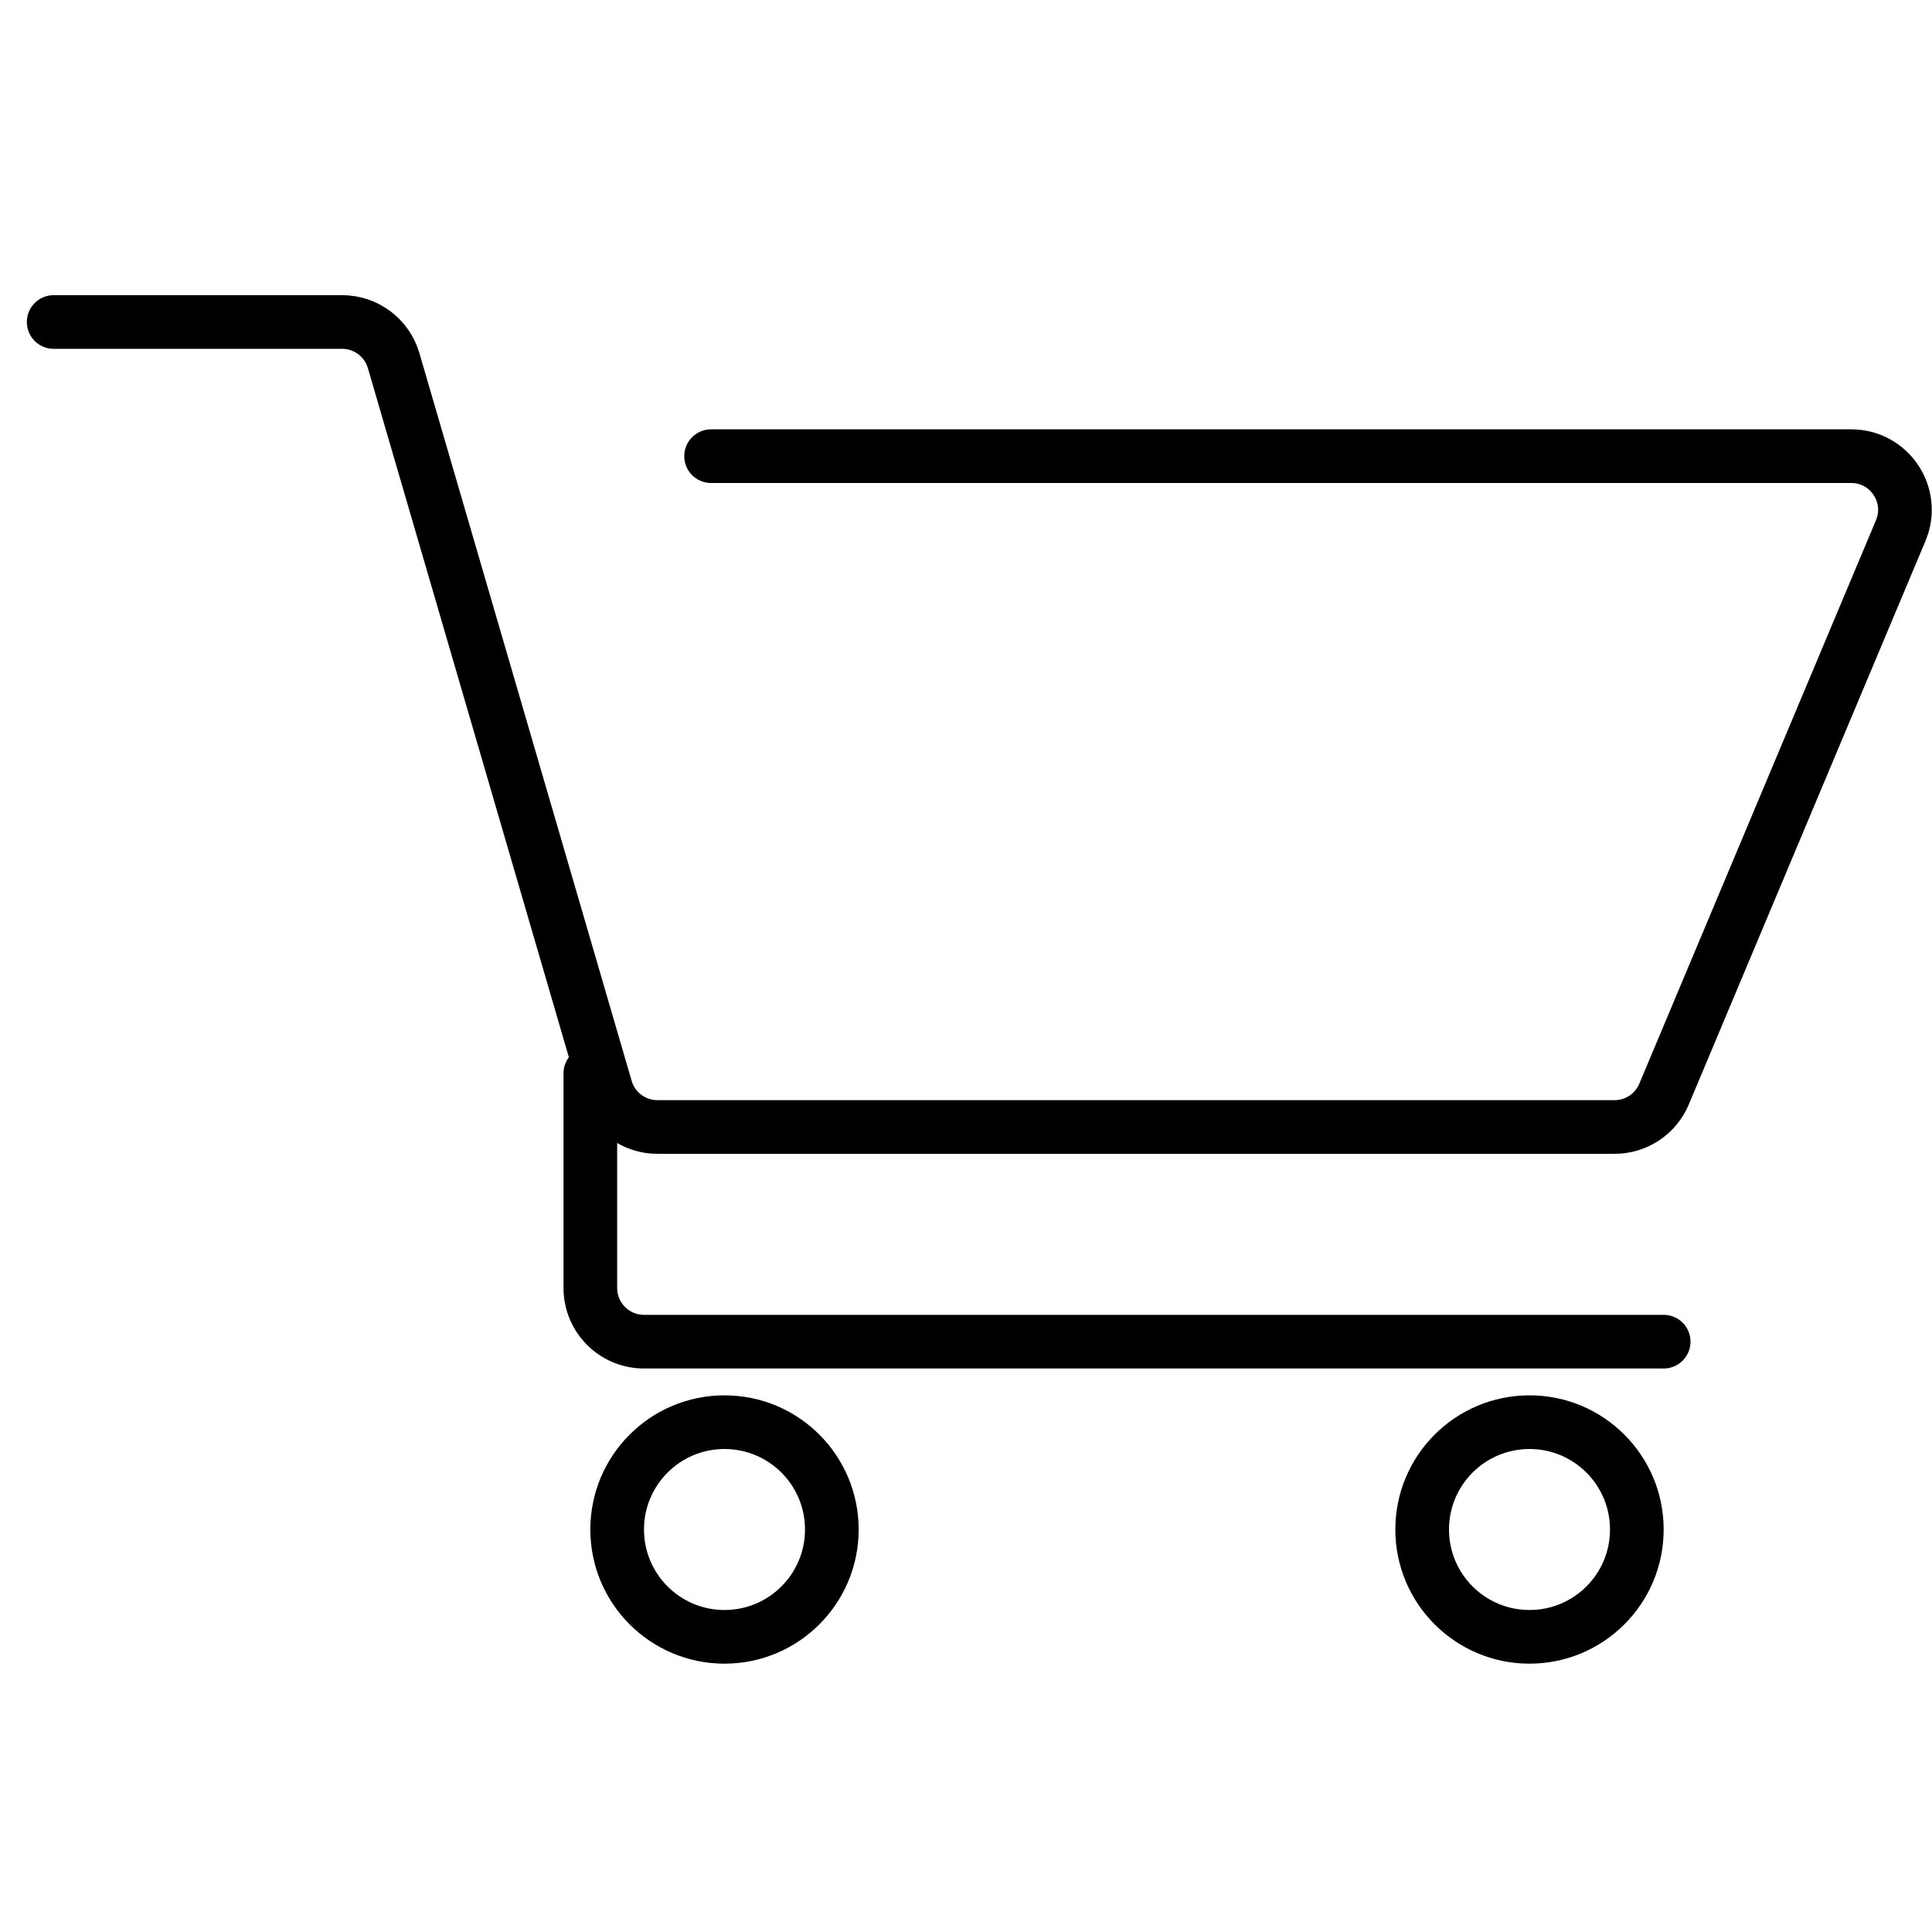
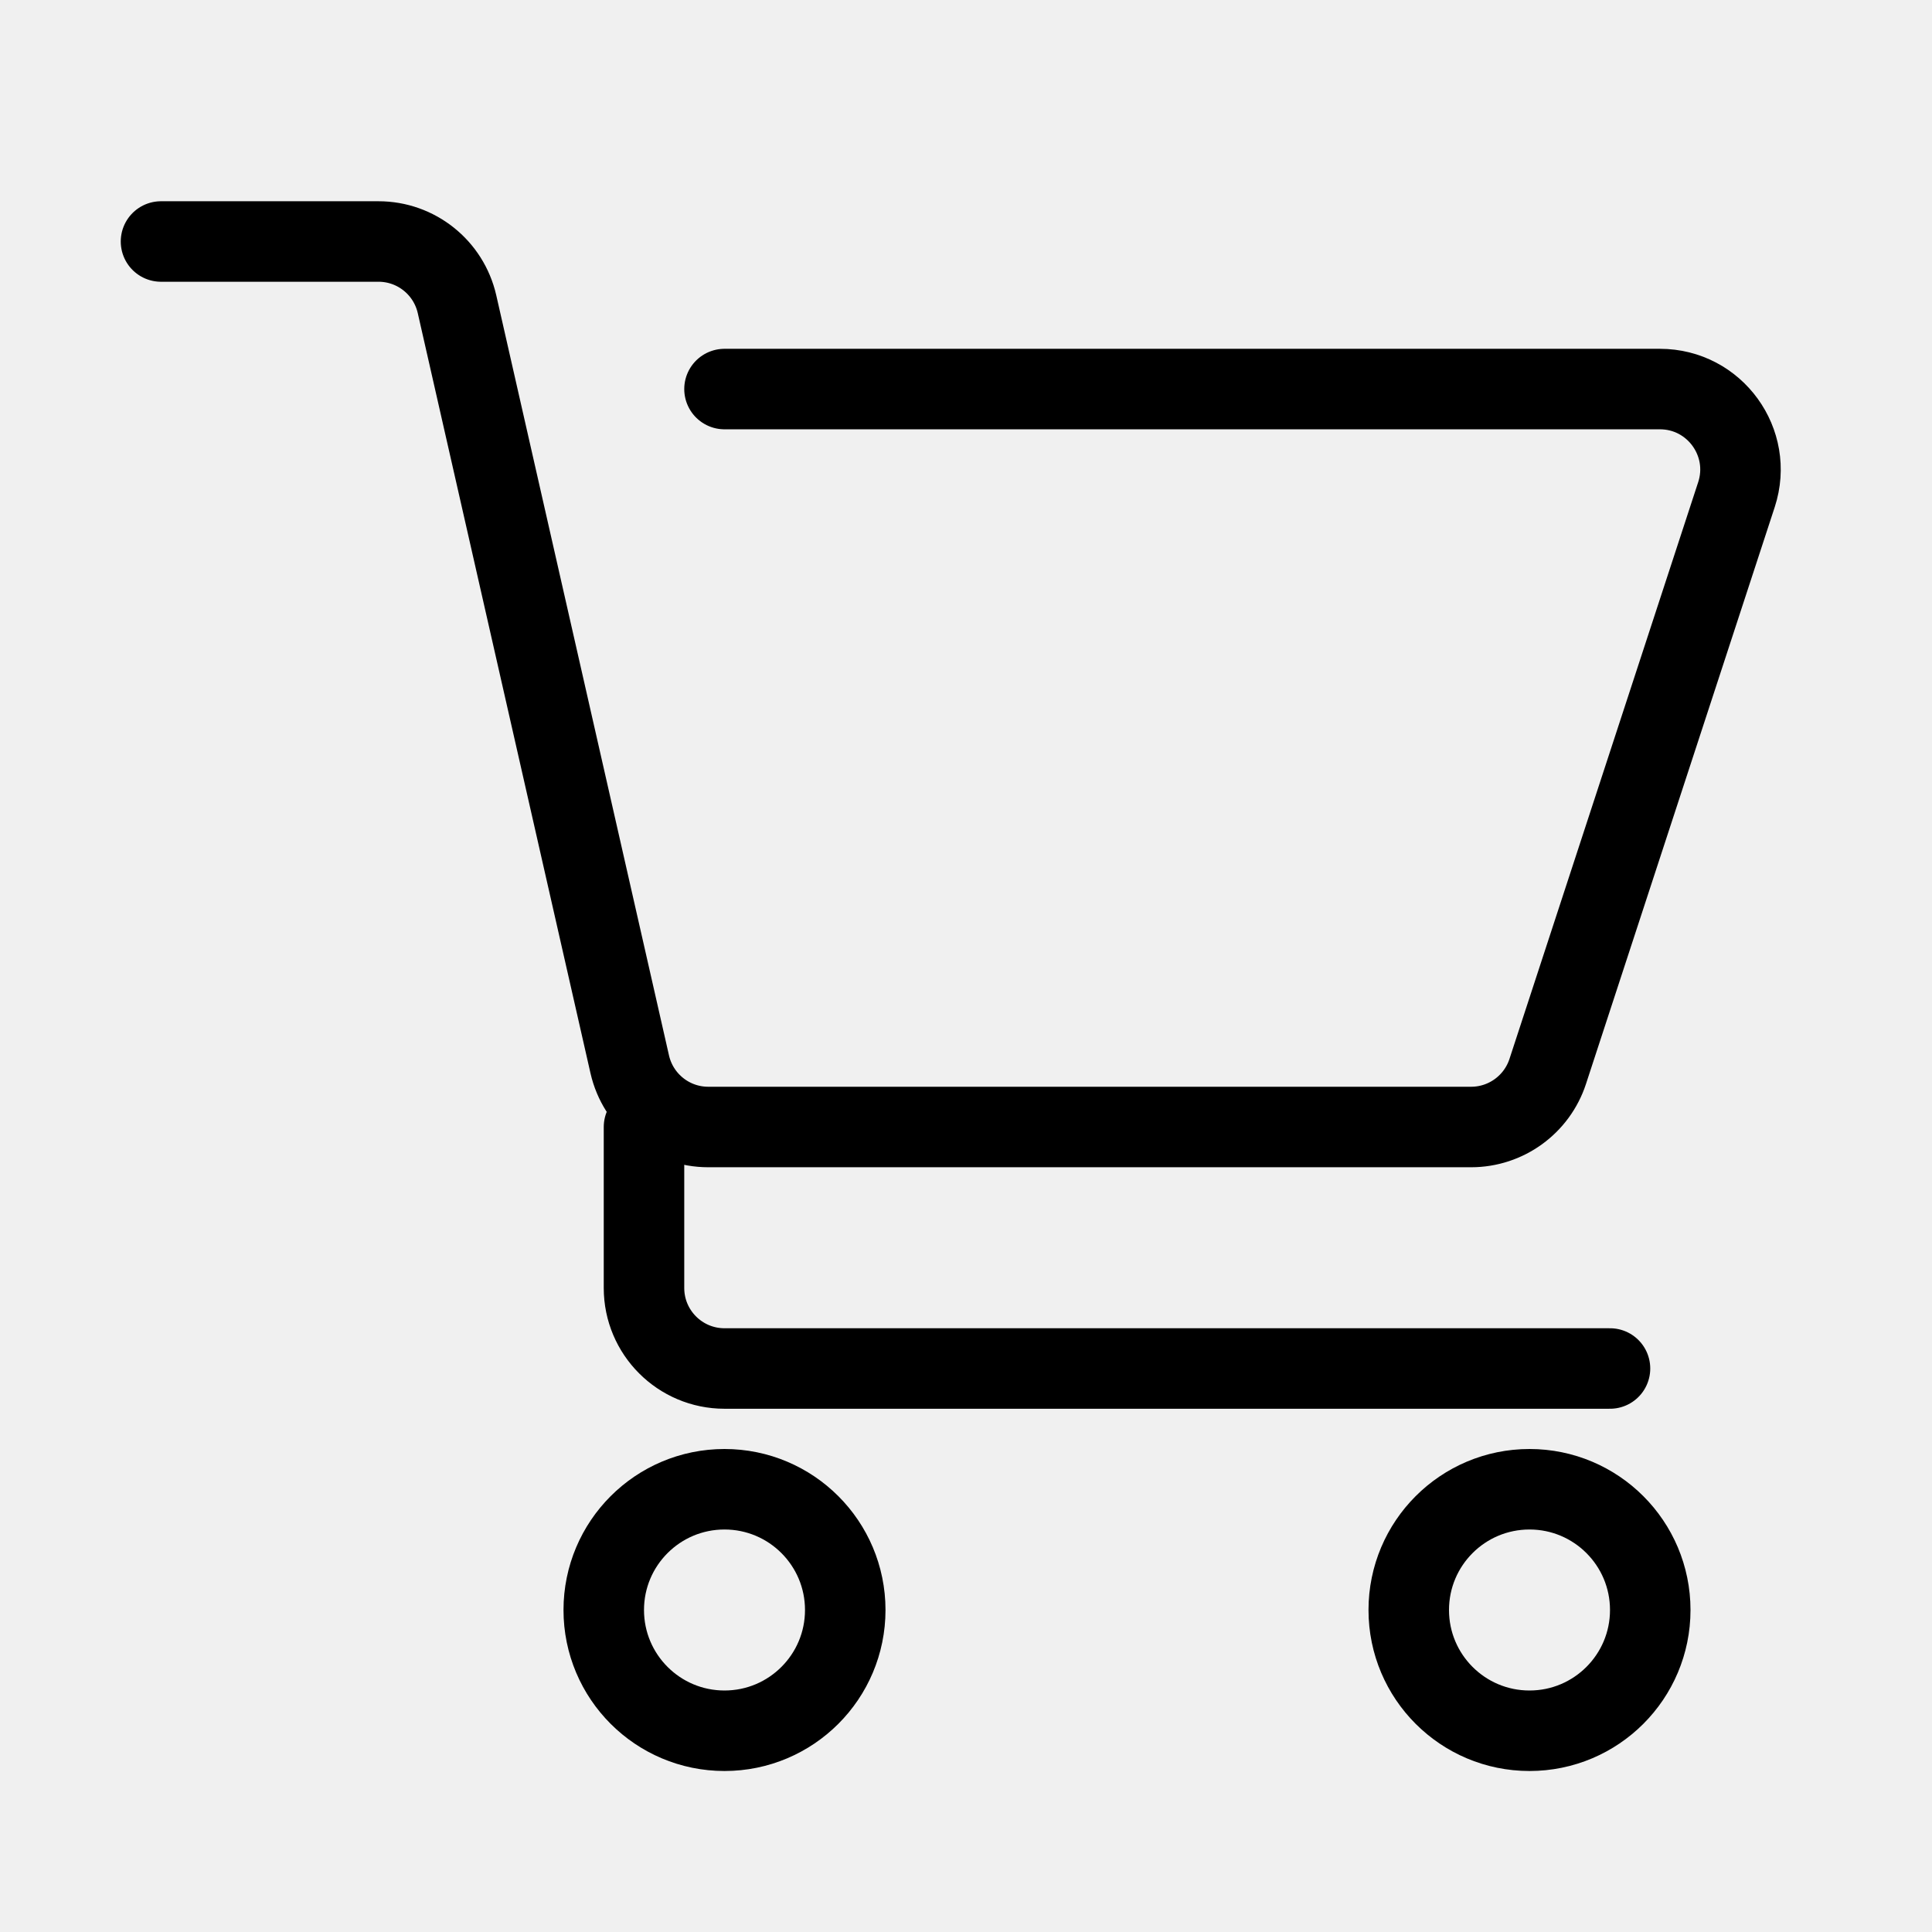
- <svg xmlns="http://www.w3.org/2000/svg" width="36" height="36" viewBox="0 0 36 36" fill="none">
-   <rect width="36" height="36" fill="white" />
-   <path d="M13.25 8.5H34.495C35.21 8.5 35.694 9.228 35.417 9.887L31.007 20.387C30.851 20.759 30.488 21 30.085 21H12.25C11.806 21 11.414 20.707 11.29 20.28L7.335 6.72C7.211 6.293 6.819 6 6.375 6H1" stroke="black" stroke-linecap="round" />
-   <path d="M11 20V24C11 24.552 11.448 25 12 25H31" stroke="black" stroke-linecap="round" />
-   <circle cx="13.5" cy="28.5" r="2" stroke="black" />
-   <circle cx="28.5" cy="28.5" r="2" stroke="black" />
+ <svg xmlns="http://www.w3.org/2000/svg" width="24" height="24" viewBox="0 0 24 24" fill="none">
+   <path d="M9 4.833H20.62C21.301 4.833 21.782 5.498 21.571 6.144L19.226 13.311C19.091 13.722 18.707 14 18.275 14H8.798C8.331 14 7.927 13.677 7.823 13.222L5.677 3.778C5.573 3.323 5.169 3 4.702 3H2" stroke="black" stroke-linecap="round" />
+   <path d="M8 14V16C8 16.552 8.448 17 9 17H20" stroke="black" stroke-linecap="round" />
+   <circle cx="9" cy="20" r="1.5" stroke="black" />
+   <circle cx="19" cy="20" r="1.5" stroke="black" />
</svg>
